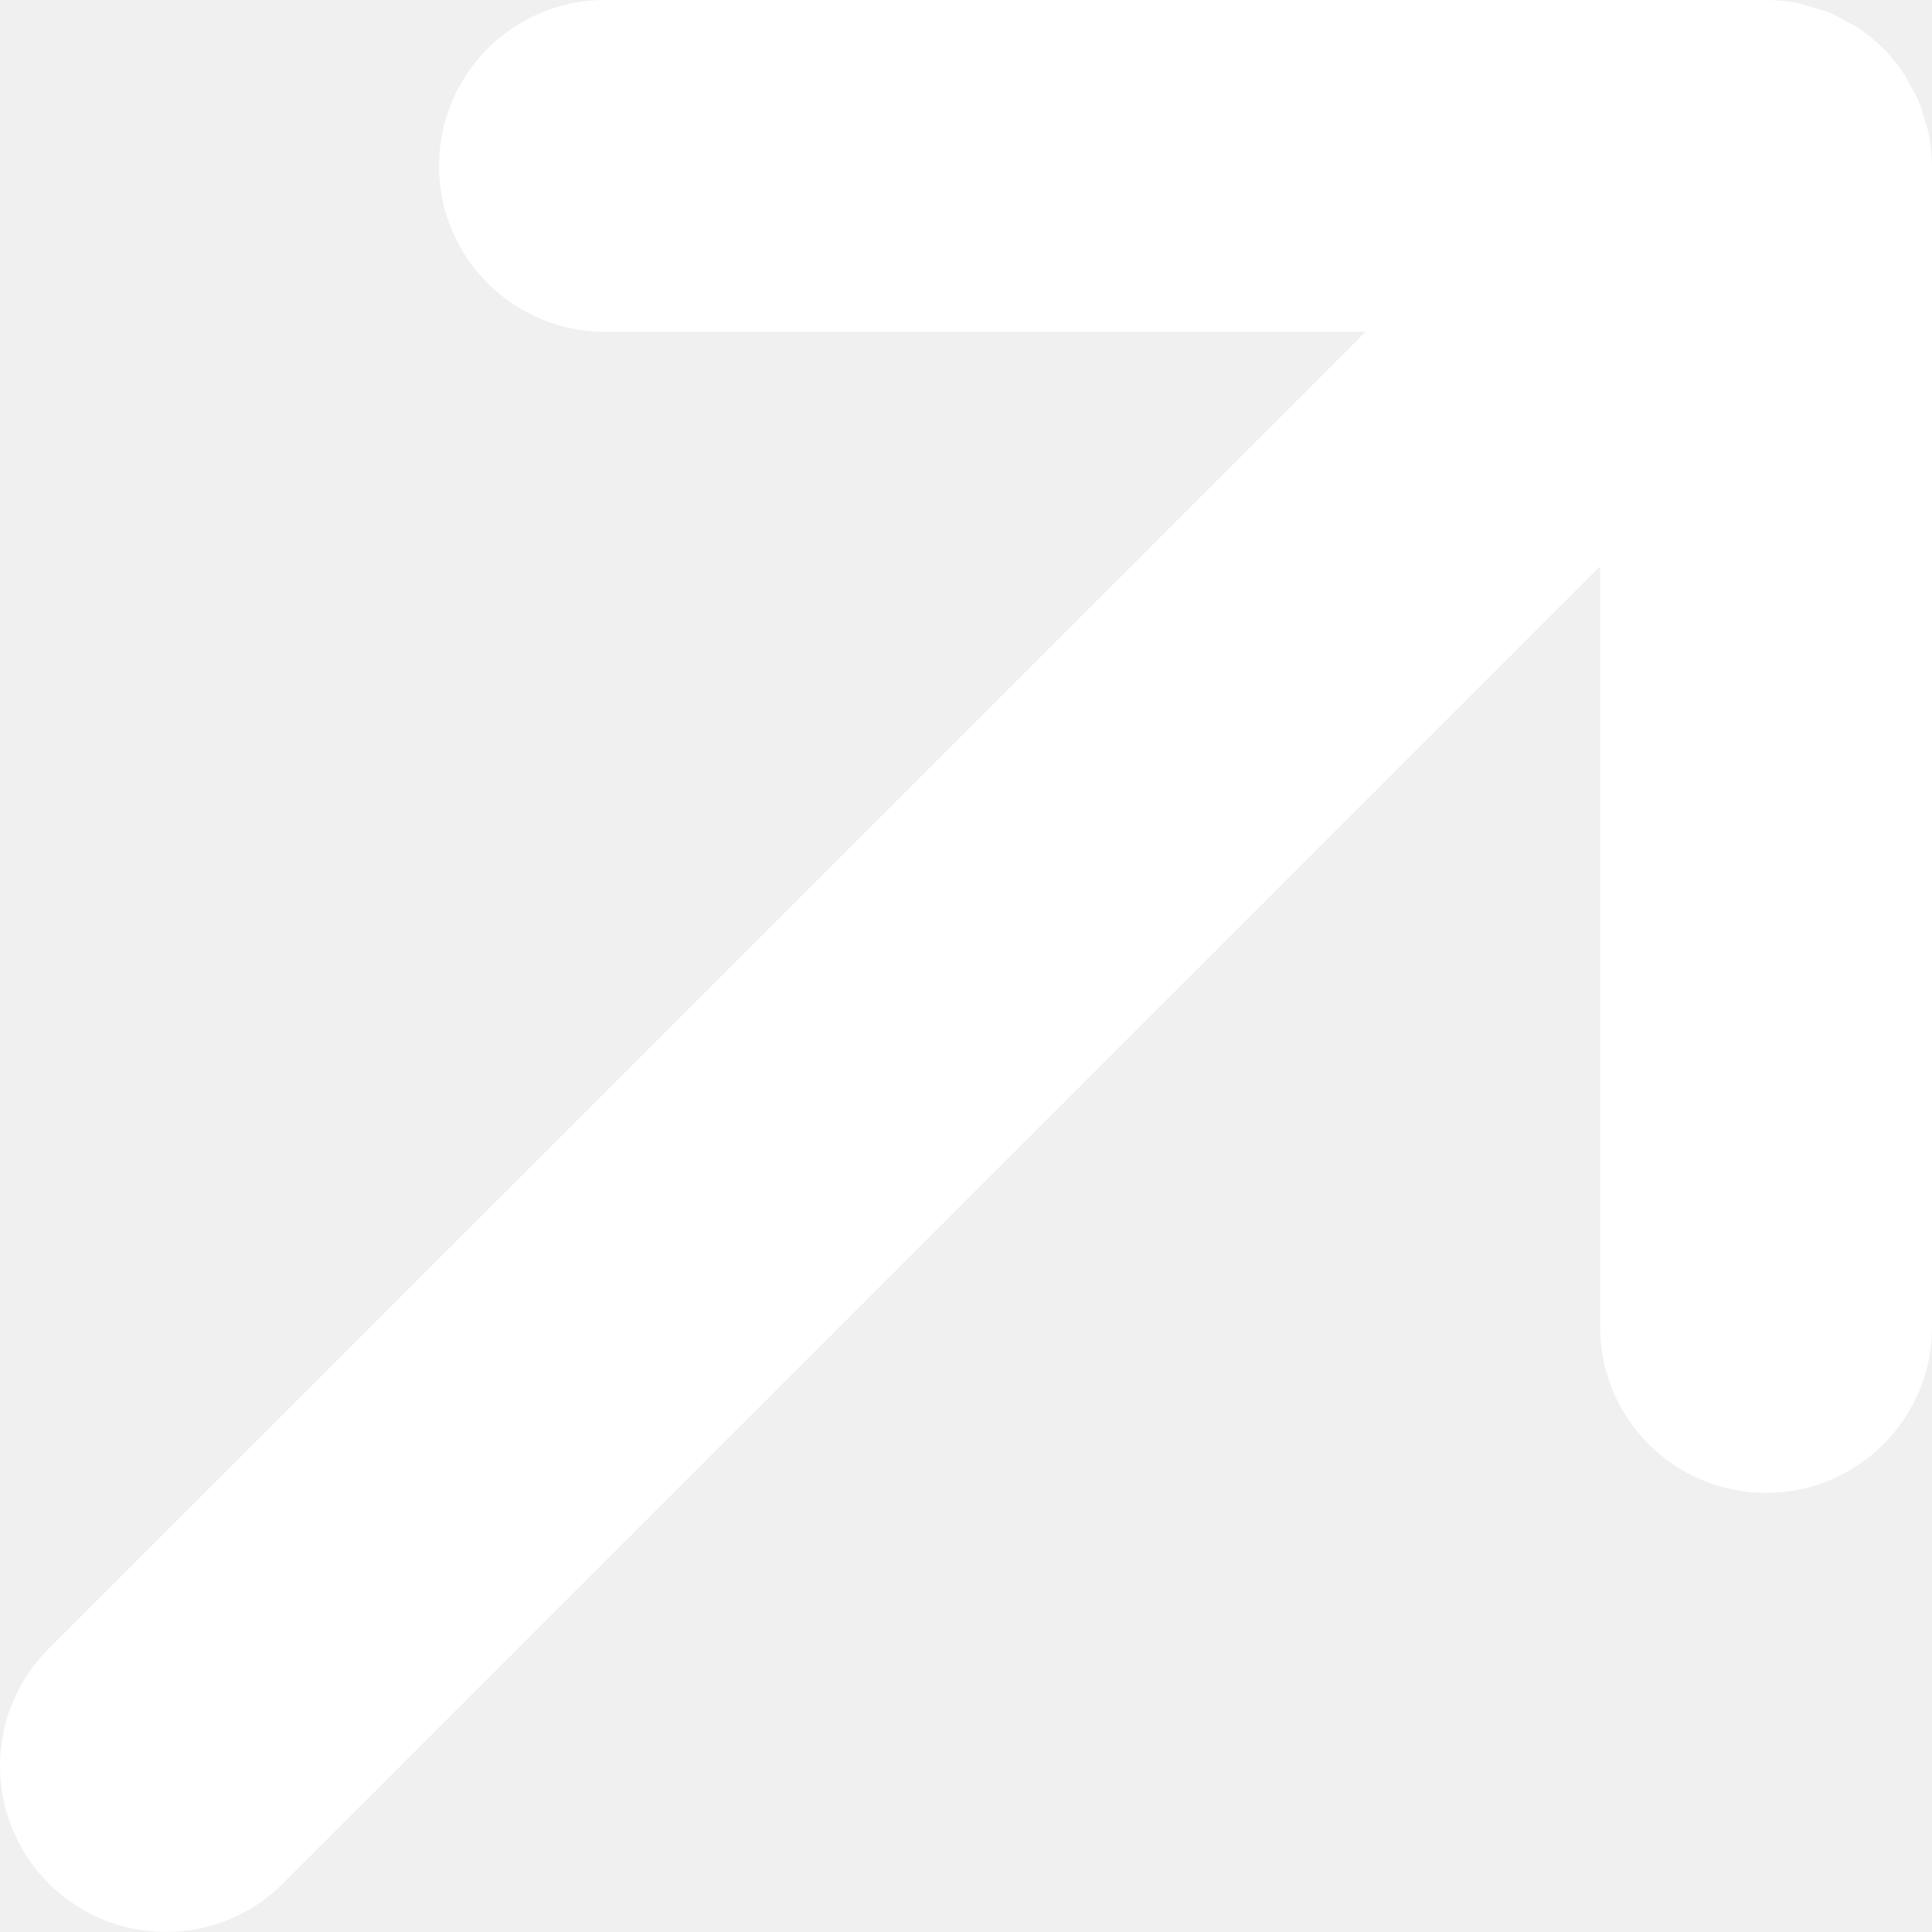
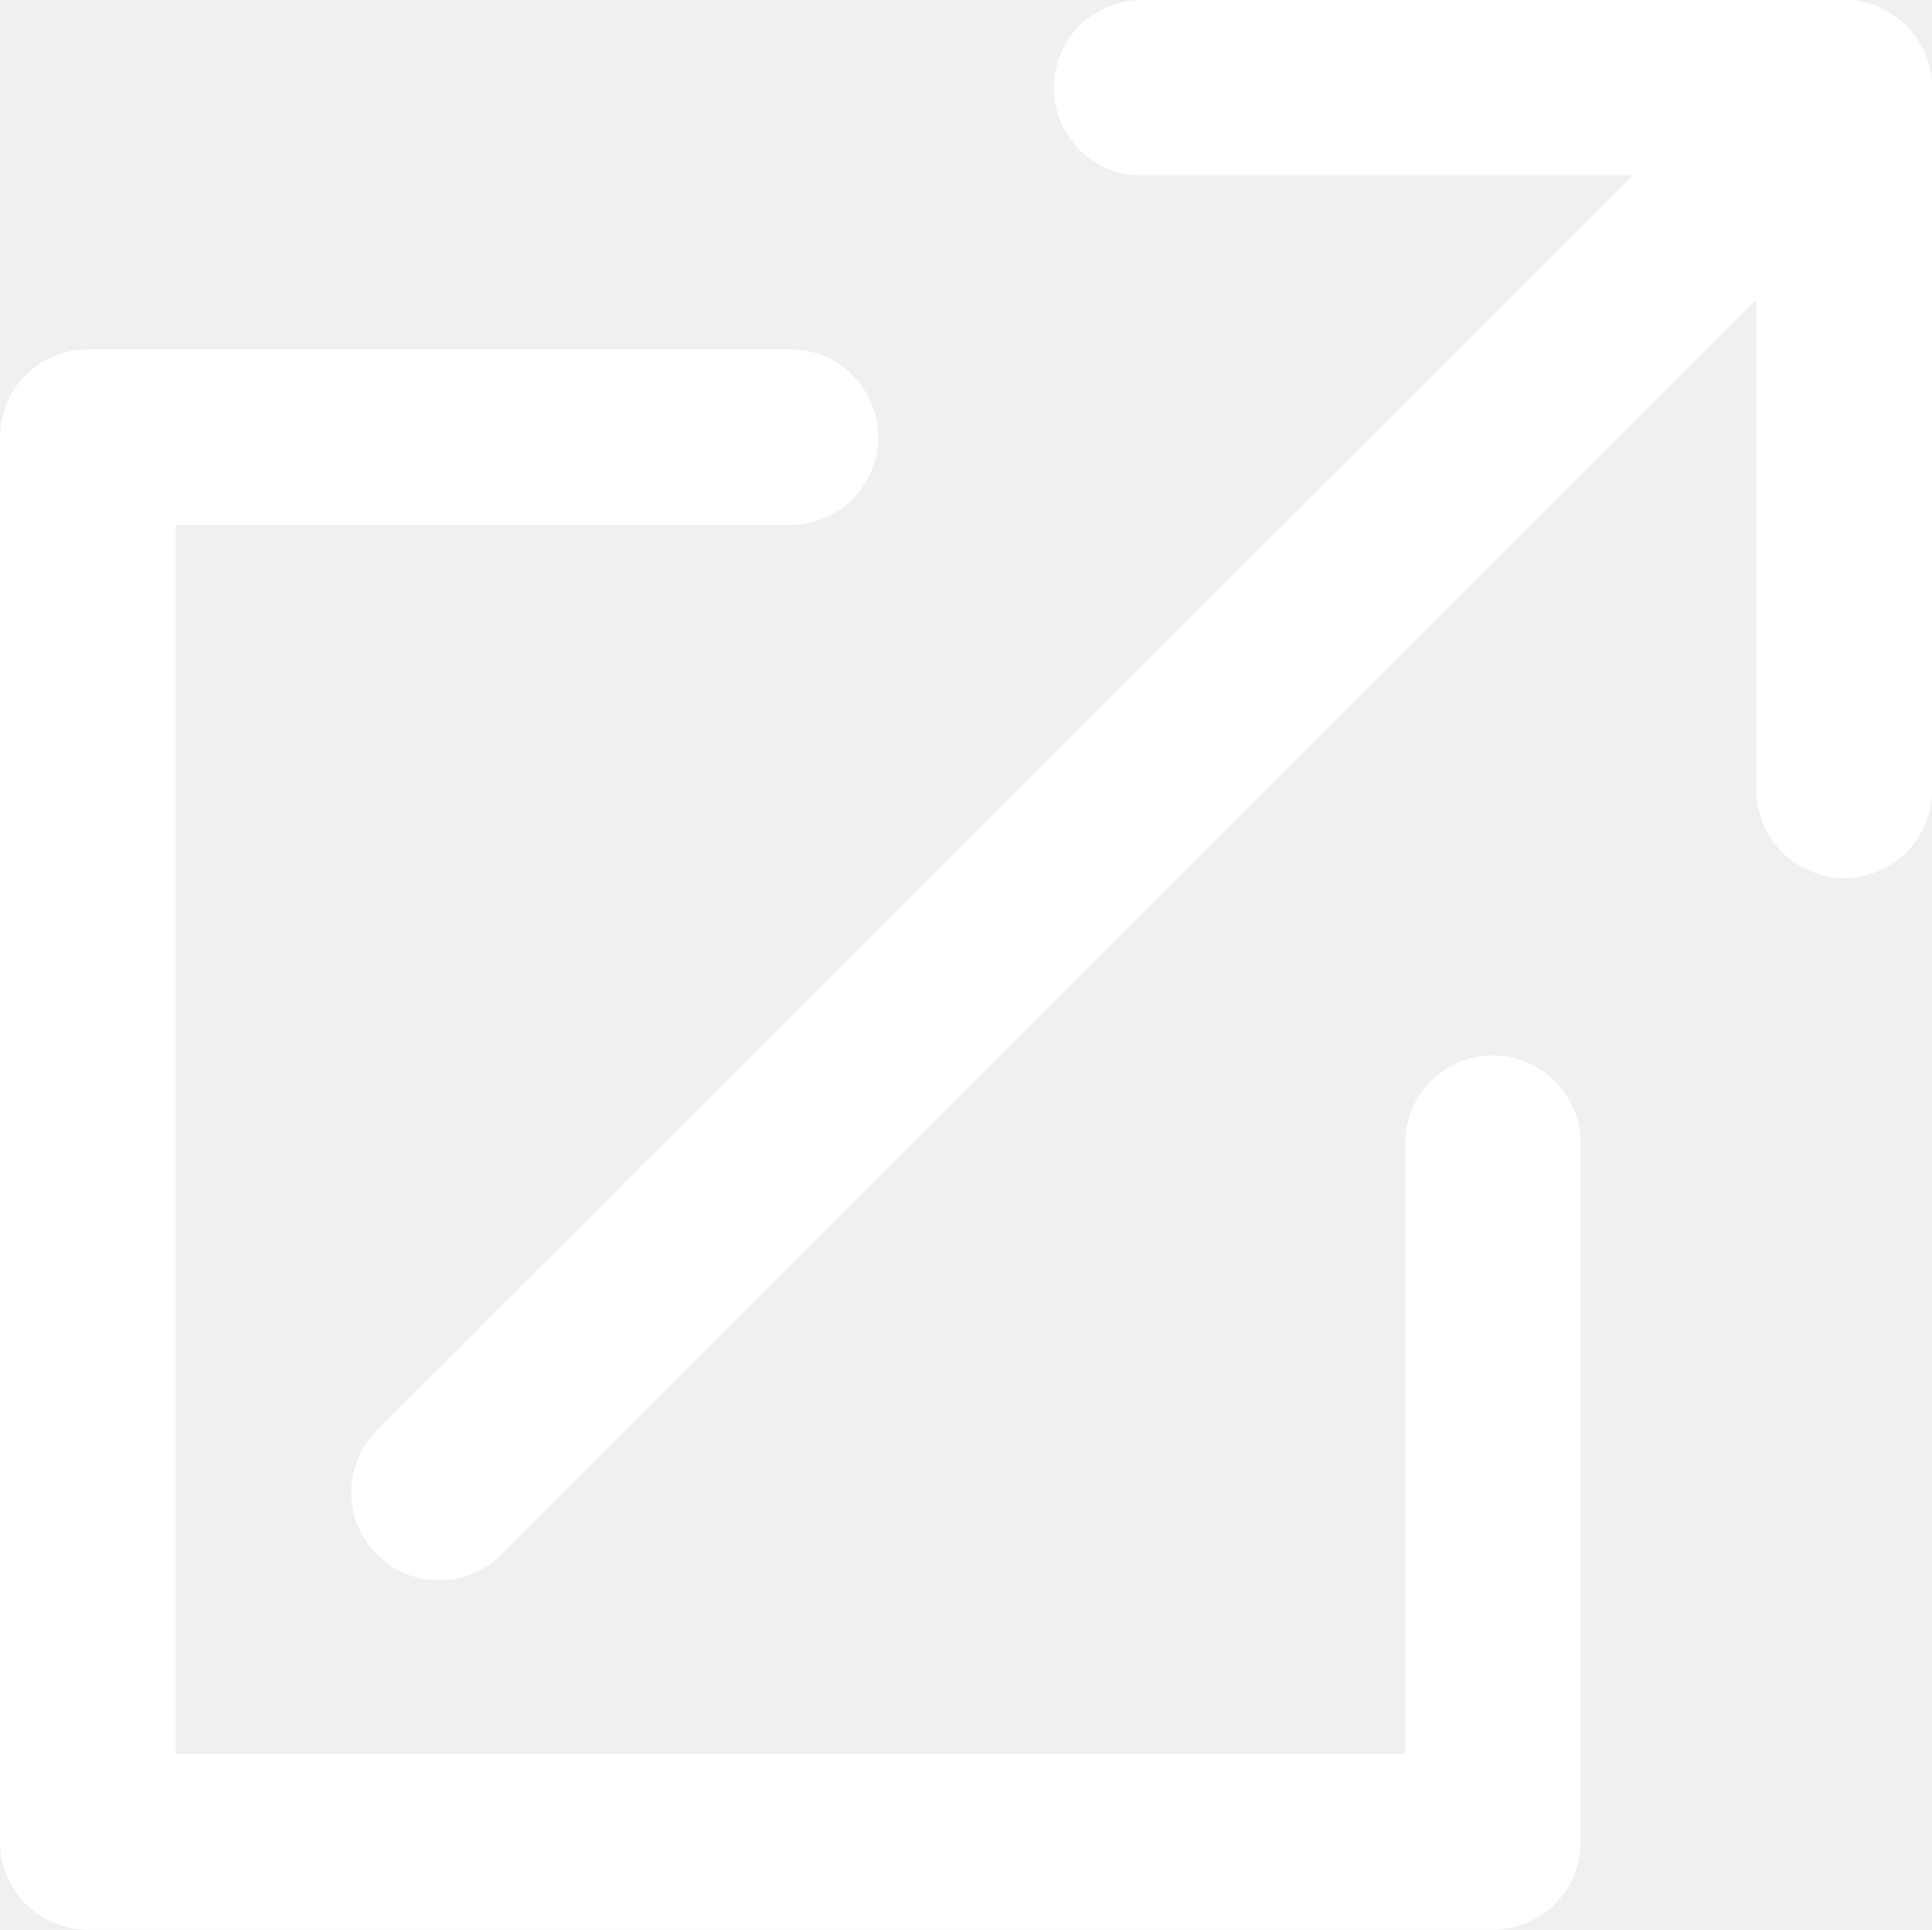
- <svg xmlns="http://www.w3.org/2000/svg" version="1.1" id="Layer_1" x="0px" y="0px" width="24.001px" height="24px" viewBox="0 0 24.001 24" enable-background="new 0 0 24.001 24" xml:space="preserve">
-   <path id="test" fill="#FFFFFF" d="M23.959,1.657c-0.012-0.062-0.035-0.119-0.053-0.179c-0.02-0.069-0.036-0.139-0.064-0.206  c-0.029-0.071-0.069-0.135-0.106-0.202c-0.028-0.051-0.05-0.104-0.083-0.153c-0.151-0.226-0.346-0.421-0.572-0.572  c-0.049-0.033-0.102-0.055-0.153-0.083c-0.067-0.037-0.131-0.077-0.202-0.106C22.66,0.13,22.59,0.114,22.521,0.094  c-0.06-0.018-0.117-0.041-0.178-0.053C22.209,0.014,22.075,0,21.939,0H7.515C6.377,0,5.454,0.923,5.454,2.061  s0.923,2.061,2.061,2.061h9.45L0.604,20.482c-0.805,0.805-0.805,2.109,0,2.914C1.006,23.799,1.533,24,2.061,24  c0.527,0,1.054-0.201,1.457-0.604L19.879,7.035v9.45c0,1.138,0.923,2.061,2.061,2.061s2.061-0.923,2.061-2.061V2.061  C24,1.925,23.986,1.79,23.959,1.657z" />
+ <svg xmlns="http://www.w3.org/2000/svg" version="1.1" id="Layer_1" x="0px" y="0px" width="16.5px" height="16.484px" viewBox="0 0 16.5 16.484" enable-background="new 0 0 16.5 16.484" xml:space="preserve">
+   <g>
+     <polyline fill="none" stroke="#FFFFFF" stroke-width="1.5" stroke-linecap="round" stroke-linejoin="round" stroke-miterlimit="10" points="   6.75,3.734 0.75,3.734 0.75,15.734 12.75,15.734 12.75,9.766  " />
+     <line fill="none" stroke="#FFFFFF" stroke-width="1.5" stroke-linecap="round" stroke-linejoin="round" stroke-miterlimit="10" x1="3.75" y1="12.75" x2="15.75" y2="0.75" />
+     <polyline fill="none" stroke="#FFFFFF" stroke-width="1.5" stroke-linecap="round" stroke-linejoin="round" stroke-miterlimit="10" points="   9.75,0.75 15.75,0.75 15.75,6.75  " />
+   </g>
</svg>
